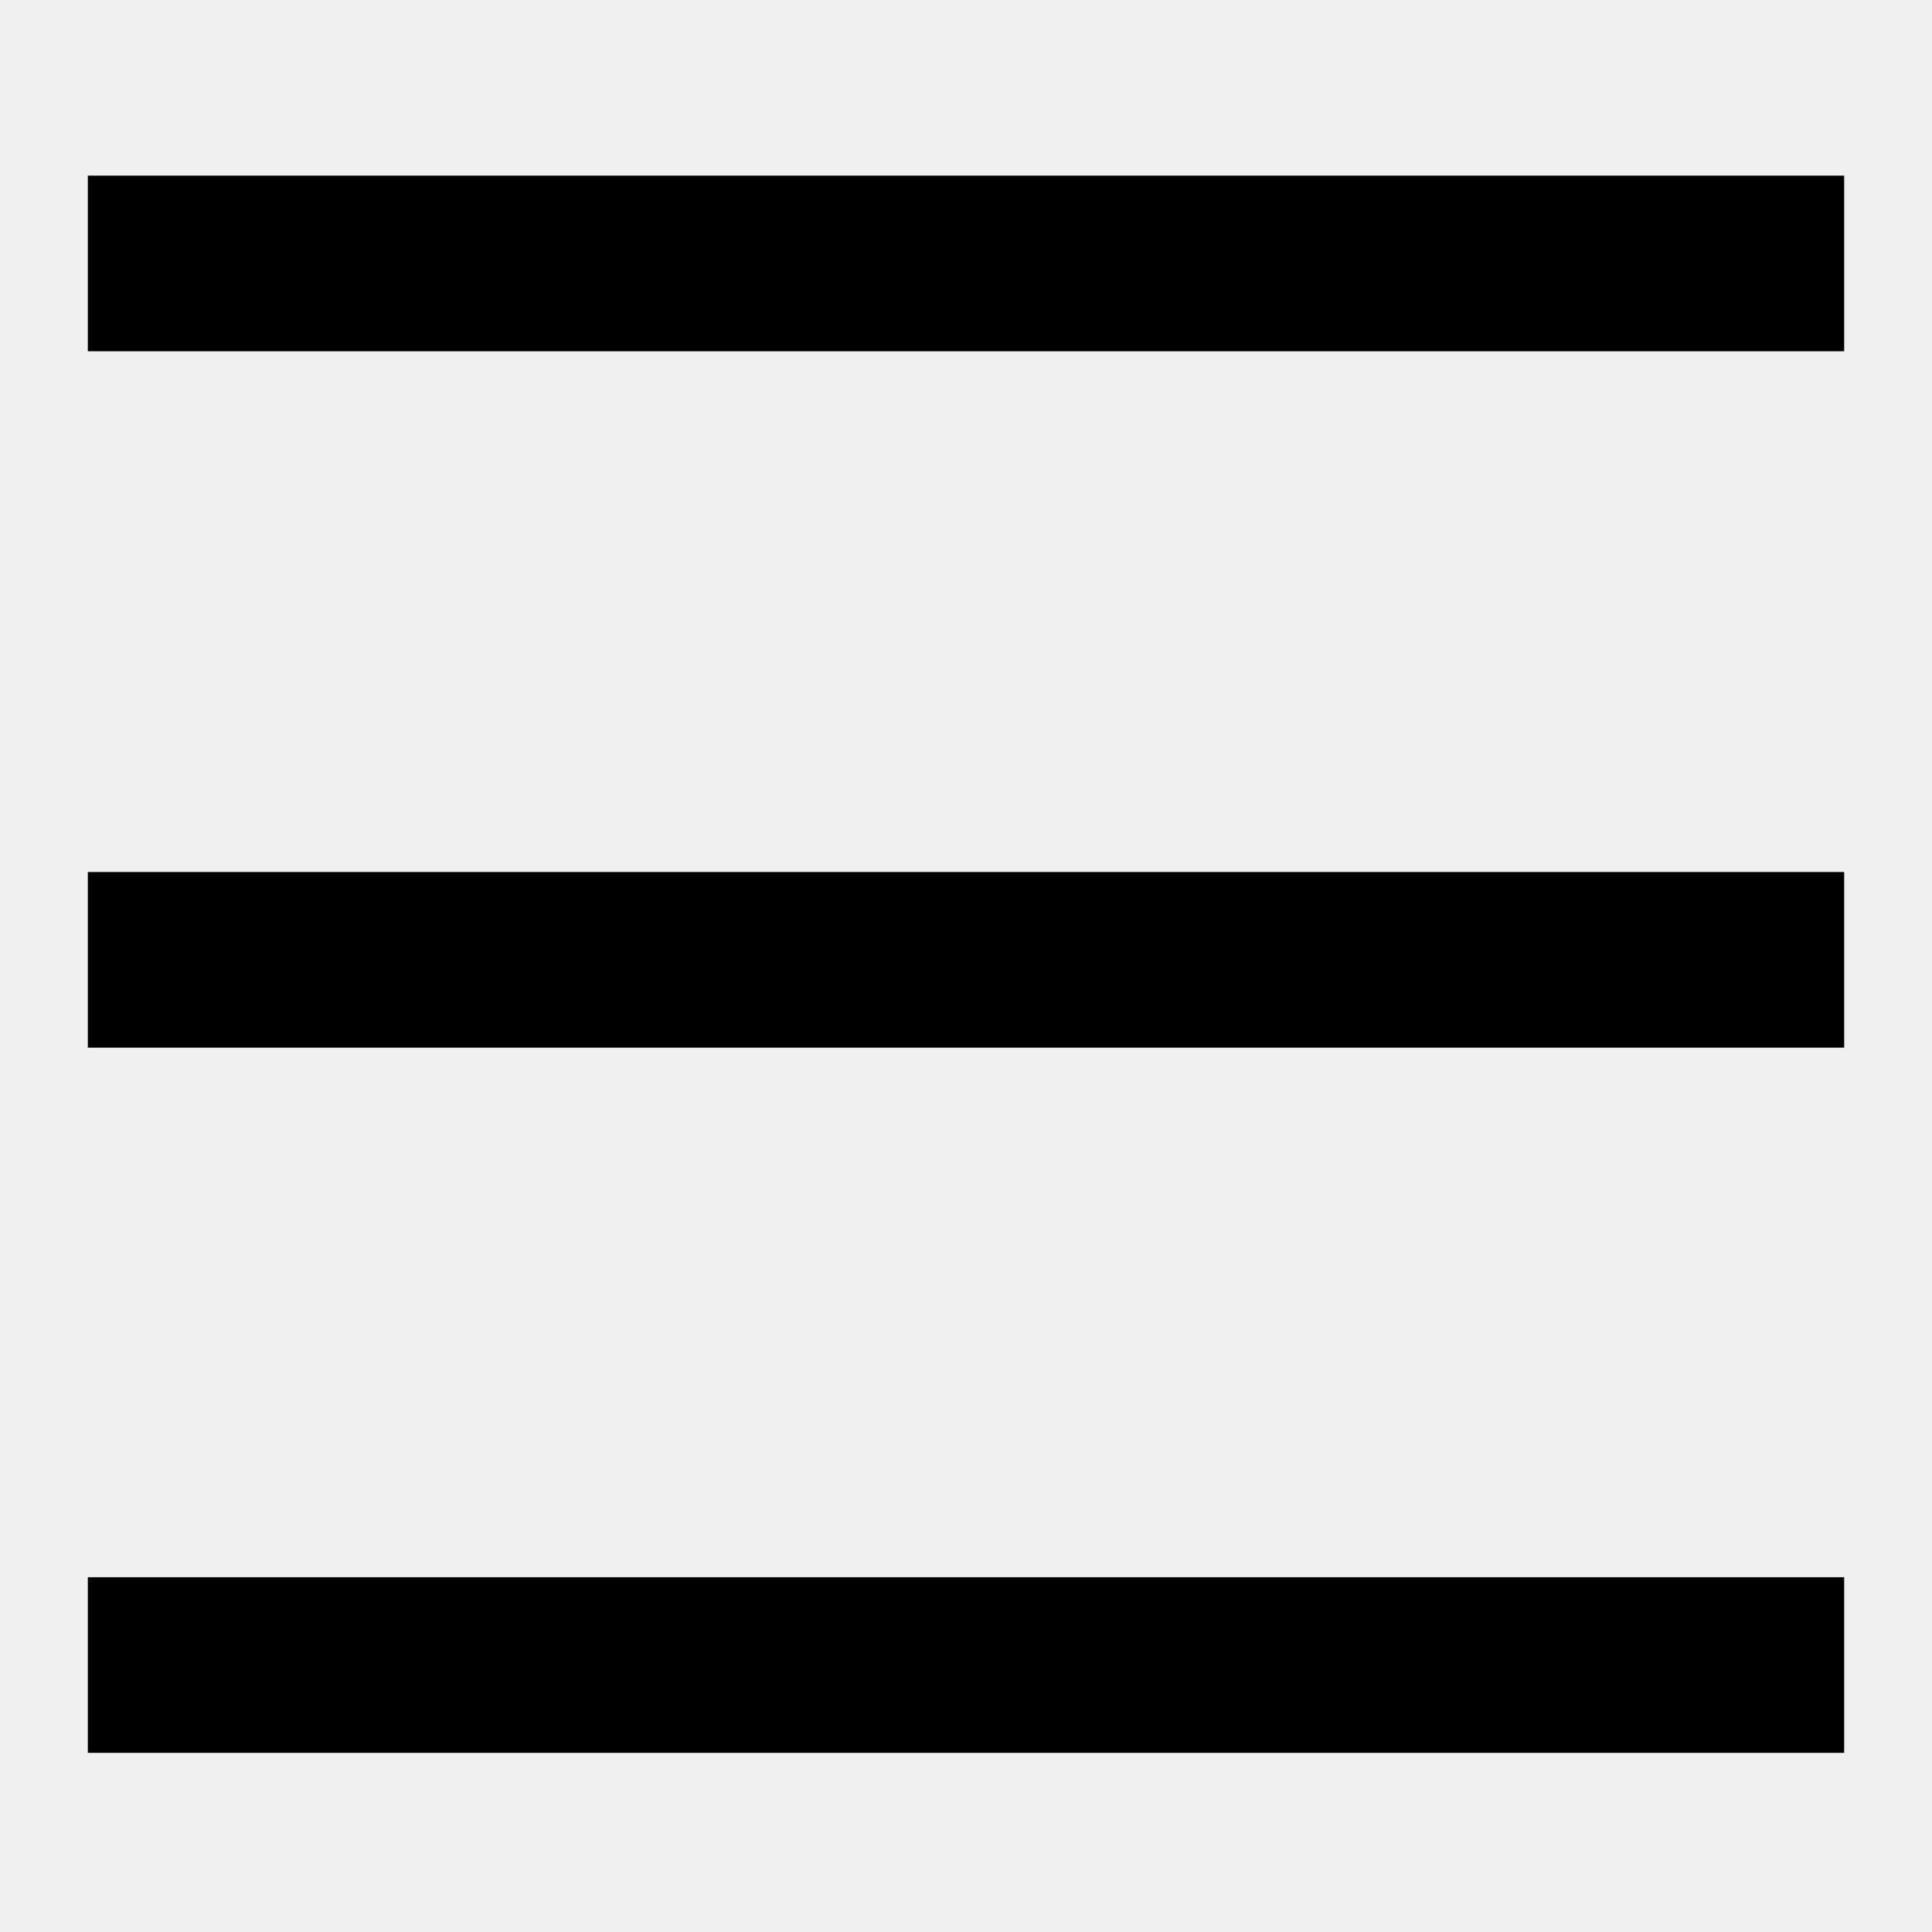
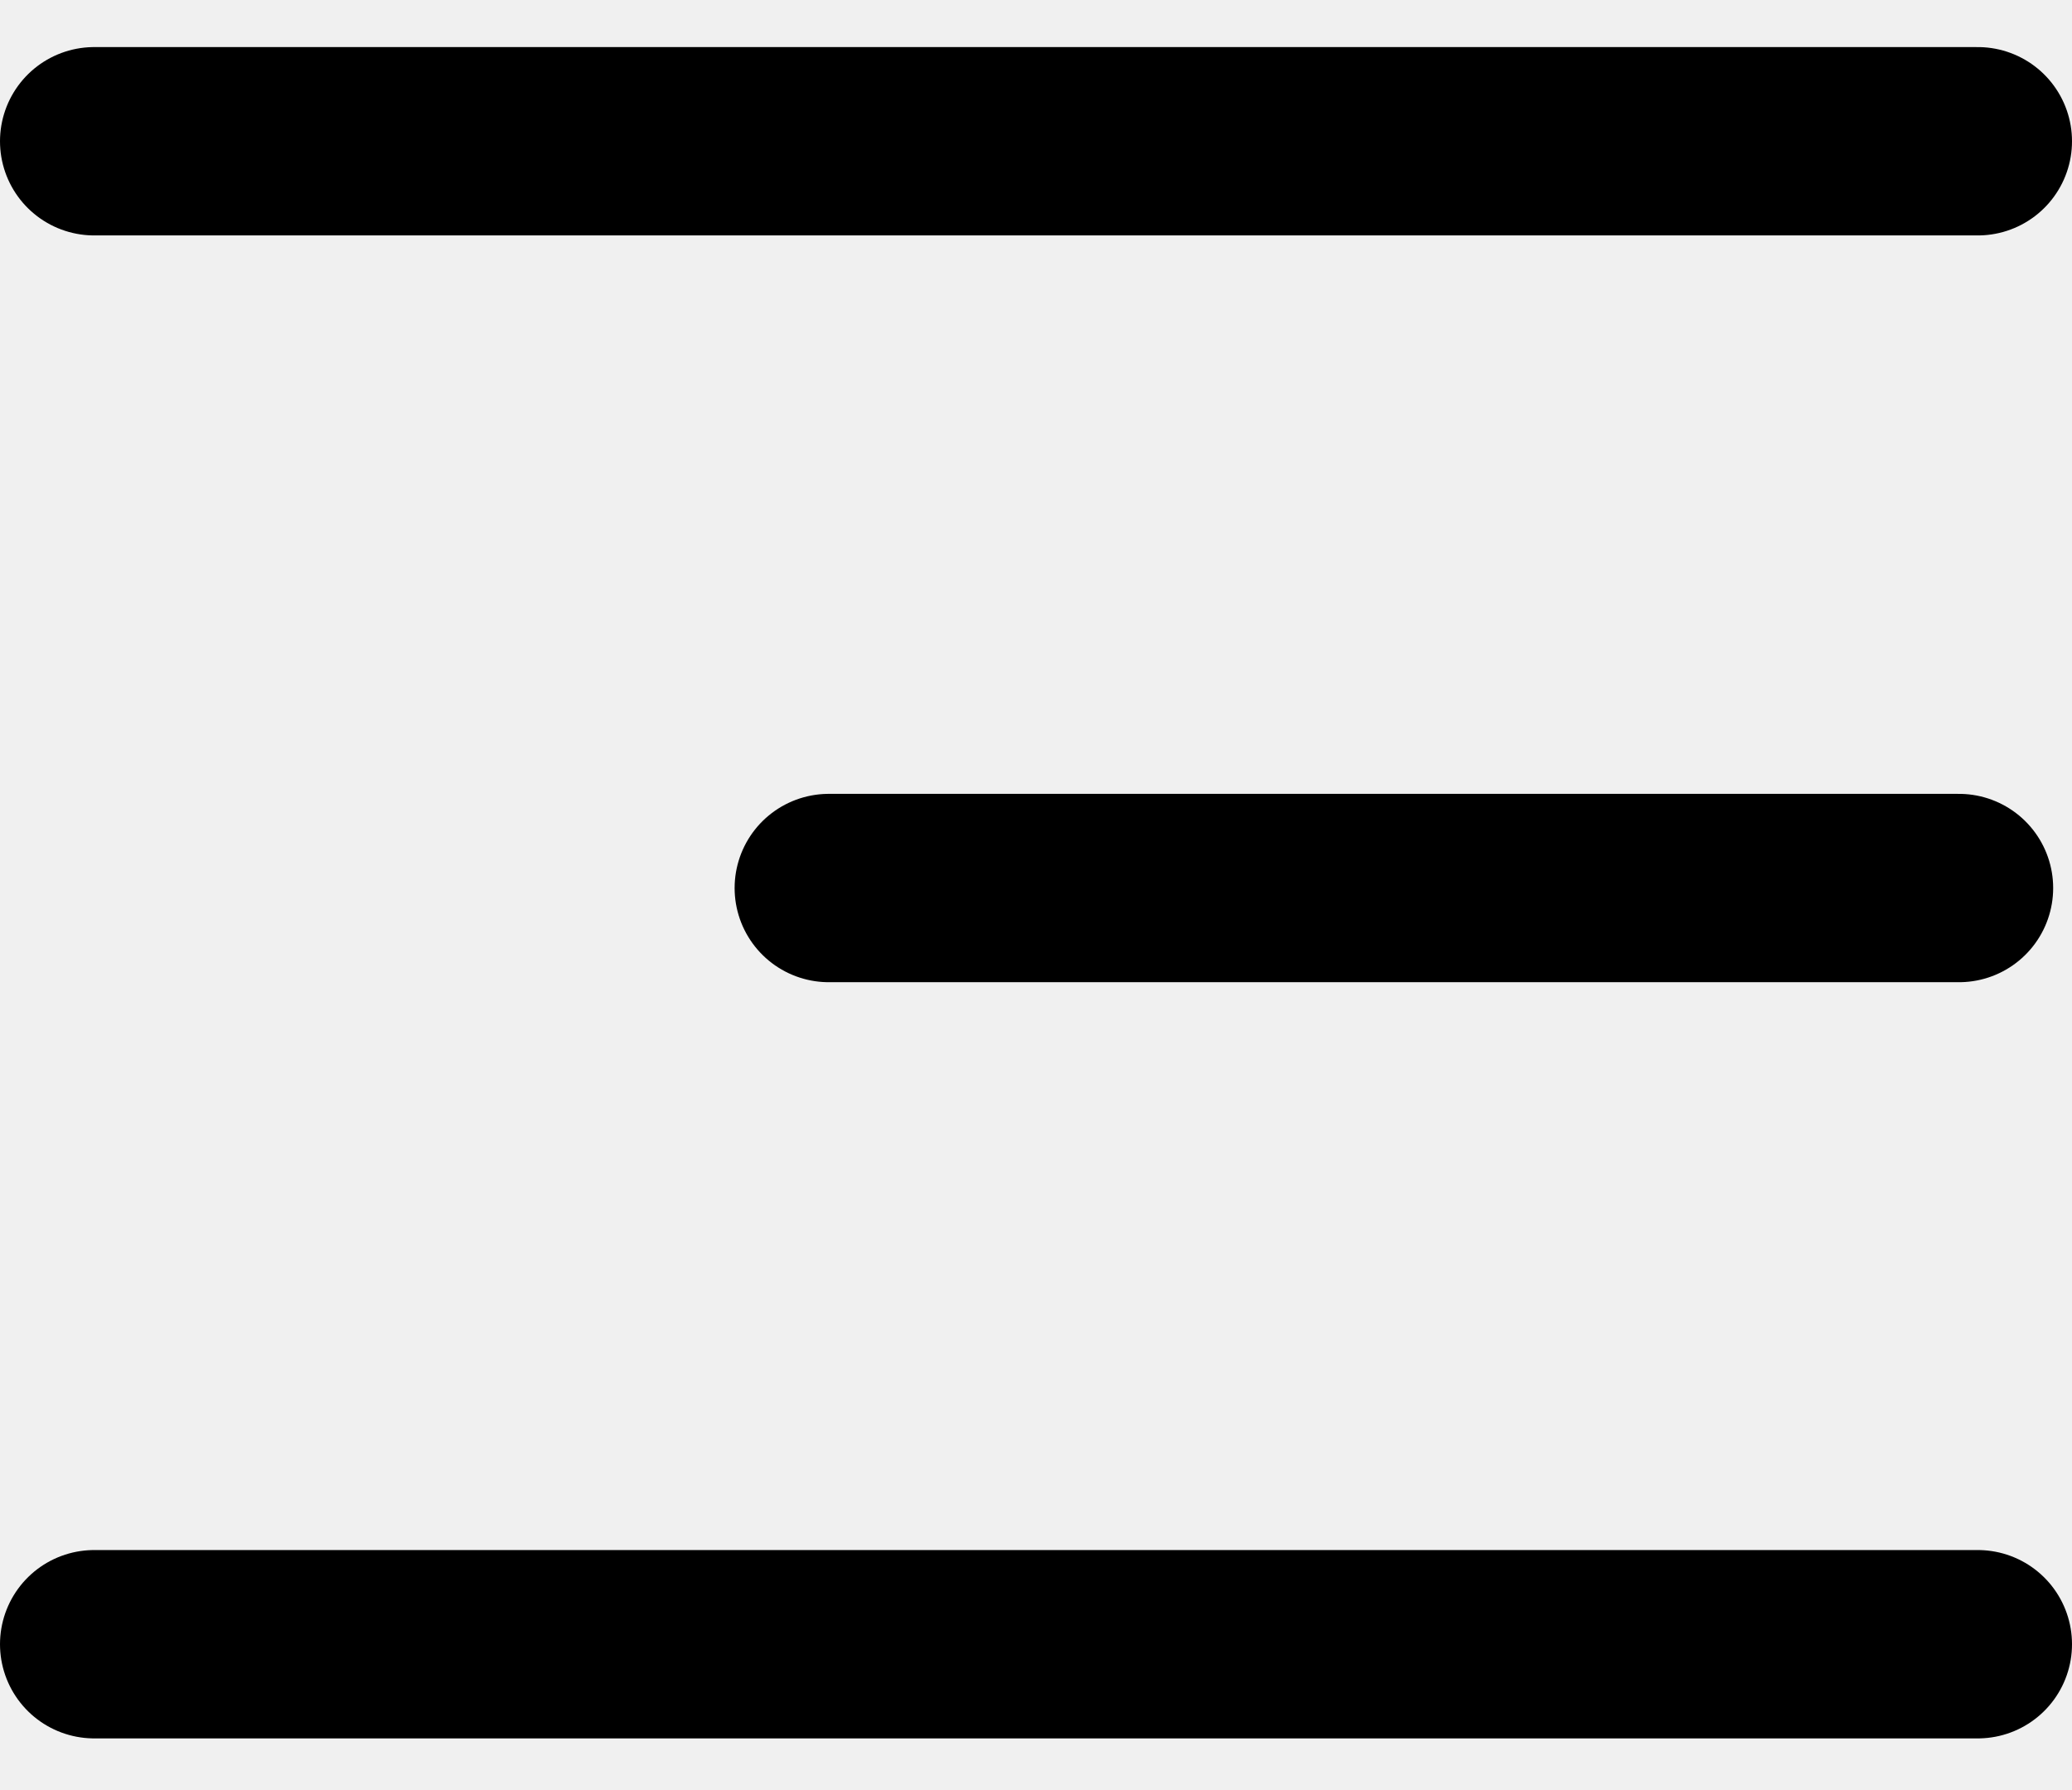
- <svg xmlns="http://www.w3.org/2000/svg" width="22" height="22" viewBox="0 0 22 22" fill="none">
-   <g clip-path="url(#clip0_731_4109)">
-     <path d="M1 3H21" stroke="black" stroke-width="2" stroke-miterlimit="10" />
-     <path d="M1 10.93H21" stroke="black" stroke-width="2" stroke-miterlimit="10" />
-     <path d="M1 18.96H21" stroke="black" stroke-width="2" stroke-miterlimit="10" />
+ <svg xmlns="http://www.w3.org/2000/svg" width="22" height="19" viewBox="0 0 22 19" fill="none">
+   <g clip-path="url(#clip0_1357_12843)">
+     <path d="M1 1.5H21" stroke="black" stroke-width="2" stroke-miterlimit="10" stroke-linecap="round" />
+     <path d="M8.8 9.43H20.8" stroke="black" stroke-width="2" stroke-miterlimit="10" stroke-linecap="round" />
+     <path d="M1 17.46H21" stroke="black" stroke-width="2" stroke-miterlimit="10" stroke-linecap="round" />
  </g>
  <defs>
-     <clipPath id="clip0_731_4109">
-       <rect width="20" height="17.96" fill="white" transform="translate(1 2)" />
+     <clipPath id="clip0_1357_12843">
+       <rect width="22" height="17.96" fill="white" transform="translate(0 0.5)" />
    </clipPath>
  </defs>
</svg>
